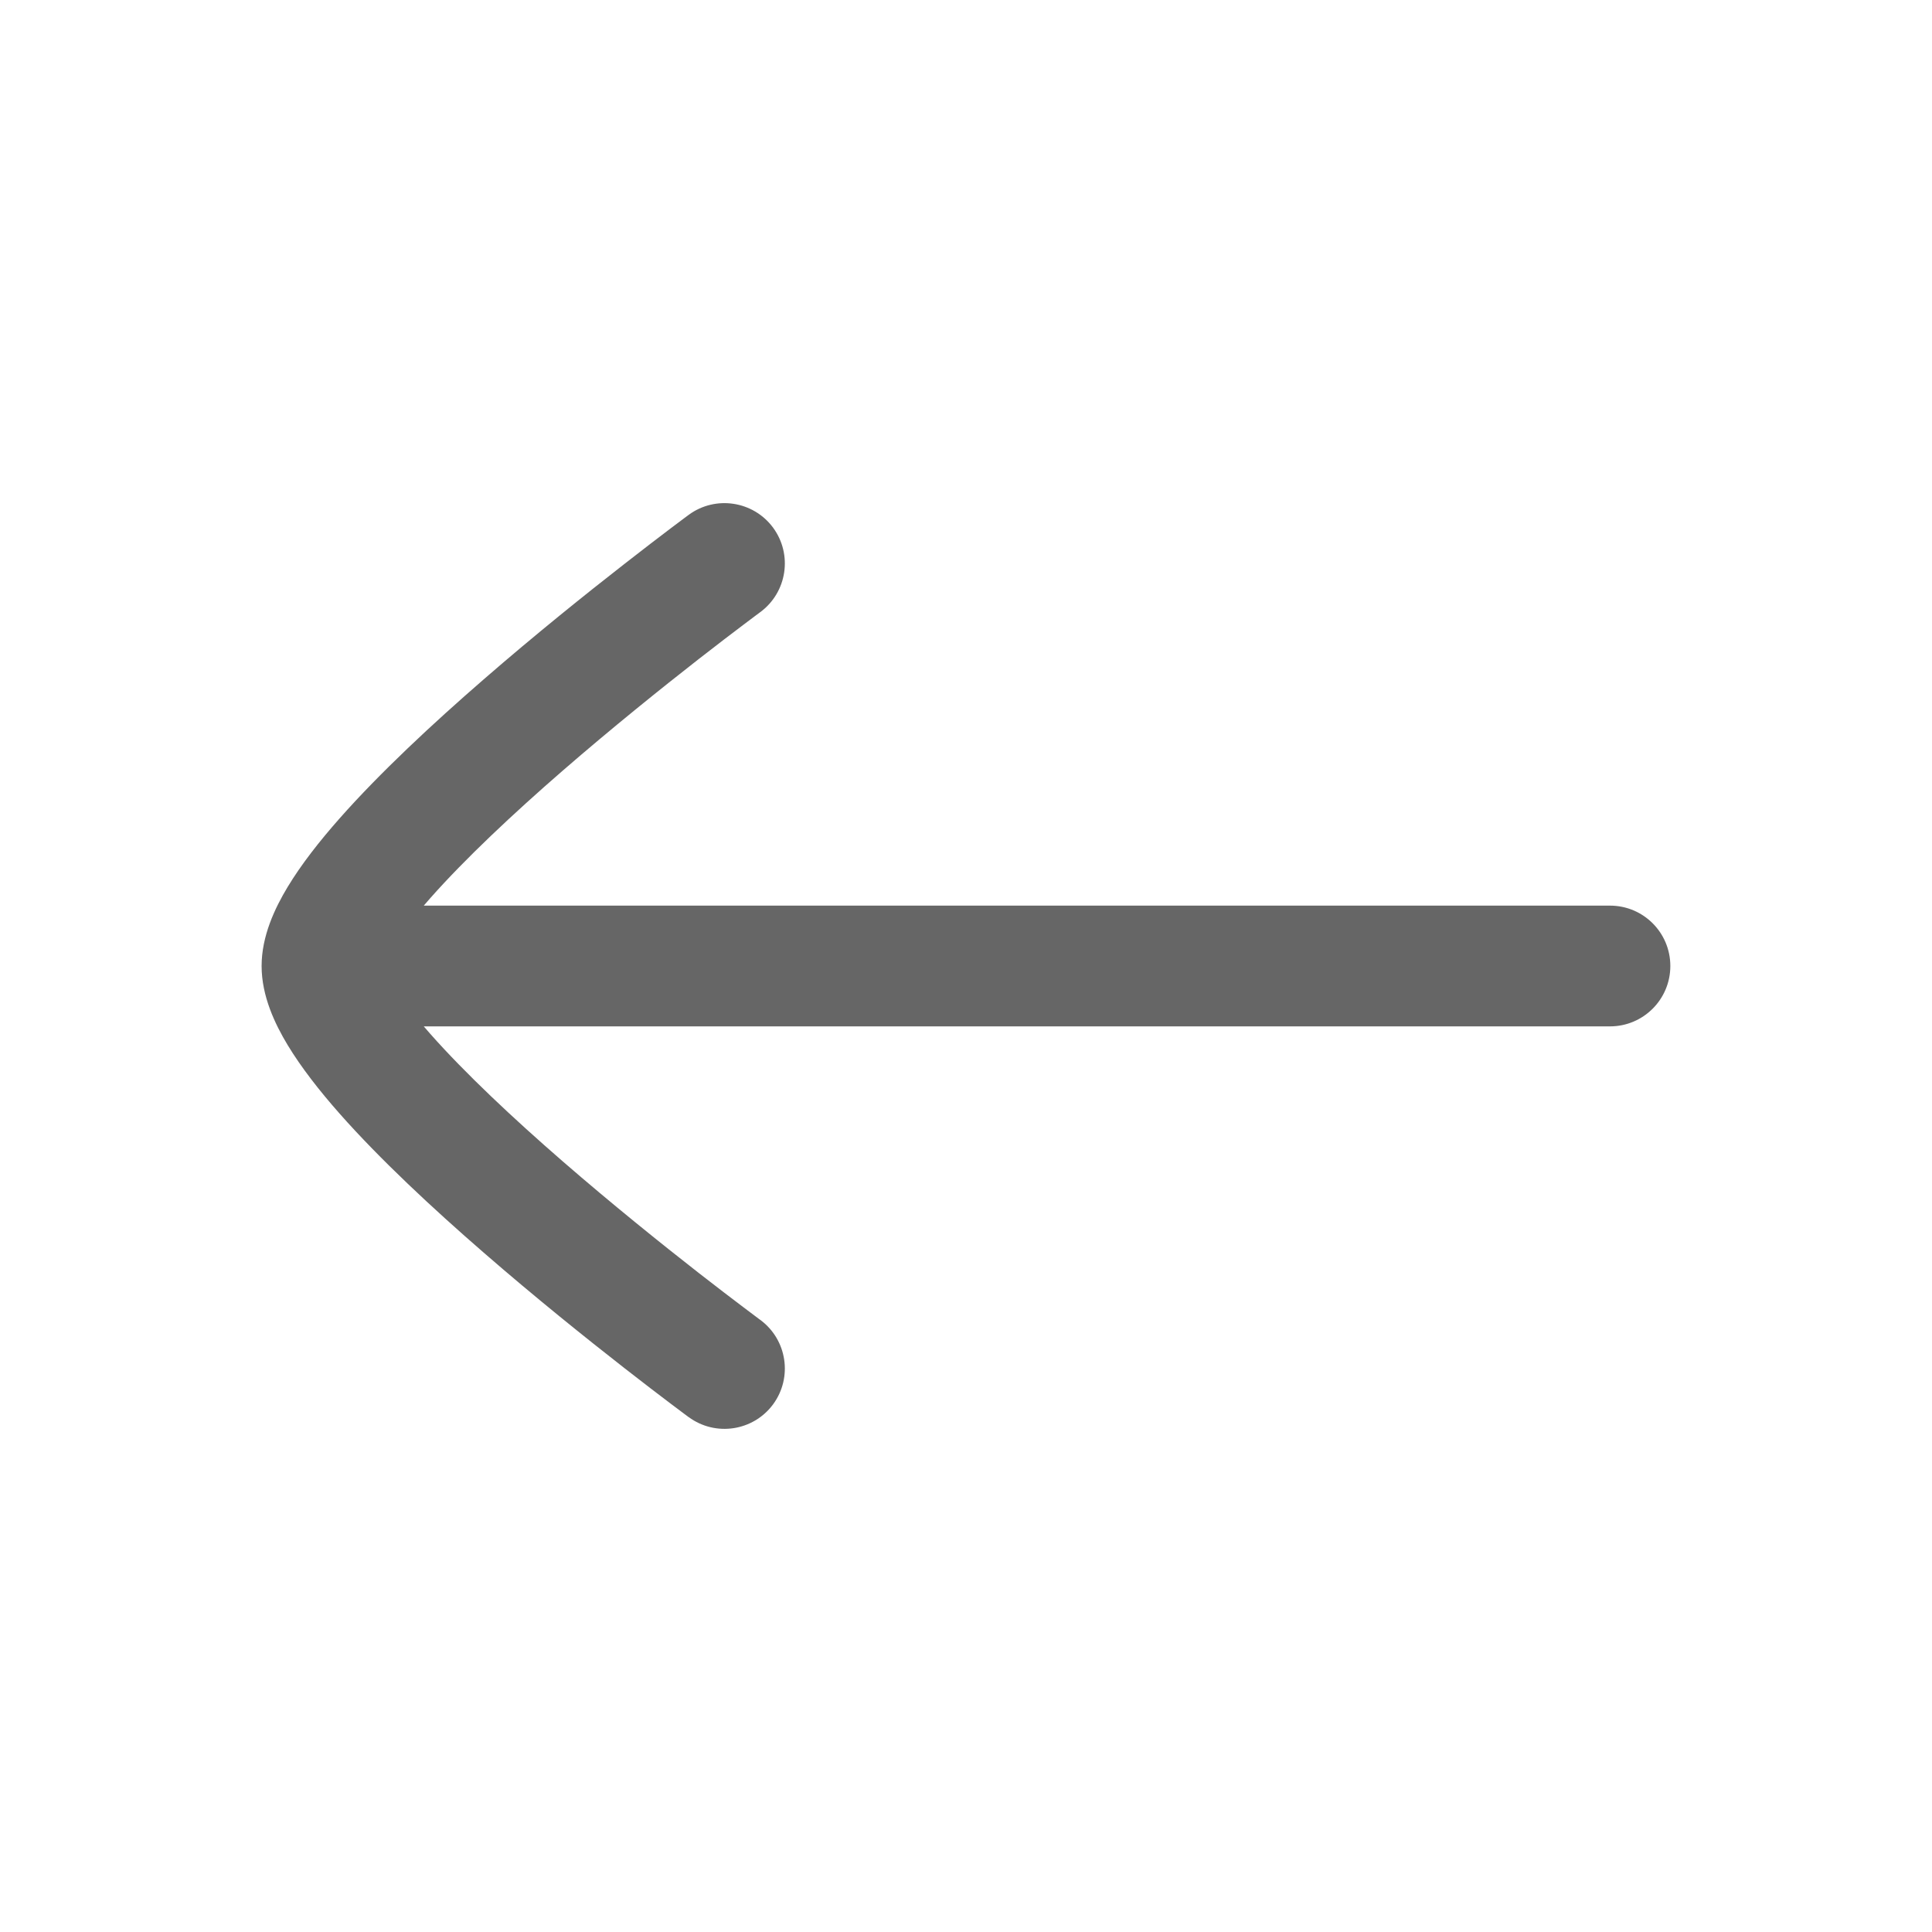
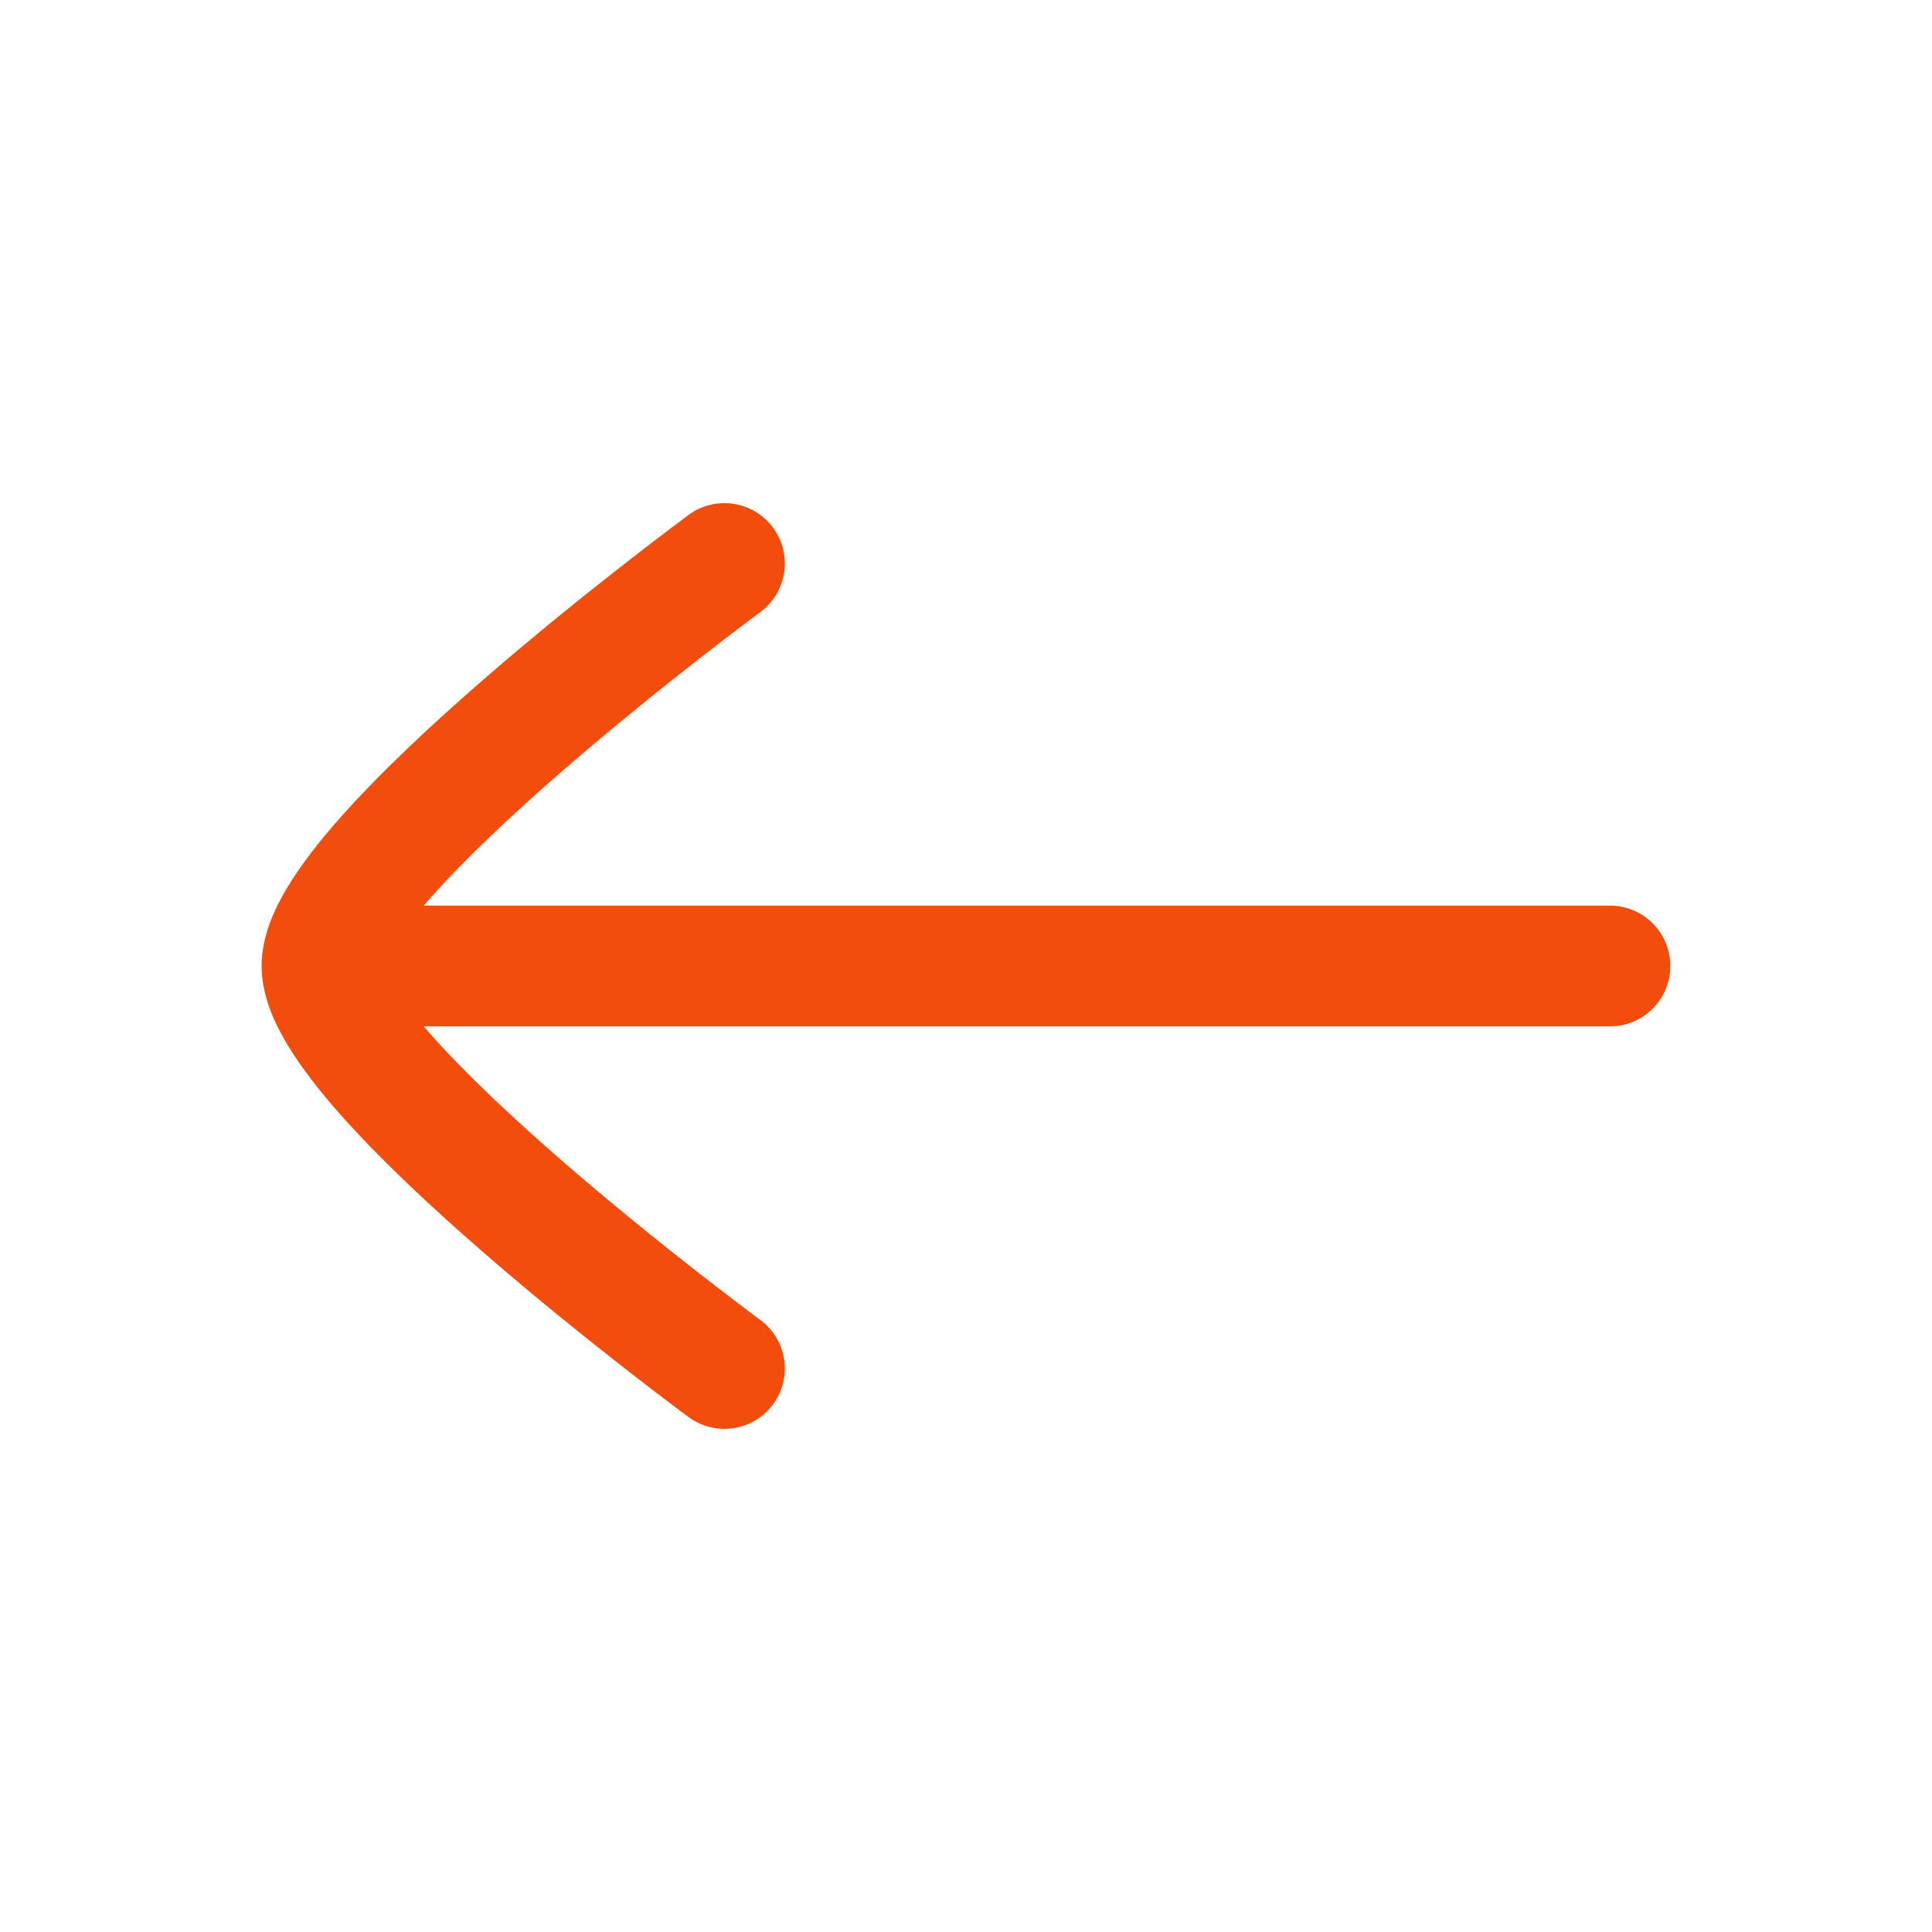
<svg xmlns="http://www.w3.org/2000/svg" width="32" height="32" viewBox="0 0 32 32" fill="none">
-   <path fill-rule="evenodd" clip-rule="evenodd" d="M12.592 10.139C13.037 9.811 13.132 9.185 12.805 8.74C12.477 8.296 11.851 8.201 11.406 8.528L11.999 9.333C11.406 8.528 11.406 8.528 11.406 8.528L11.405 8.529L11.401 8.532L11.385 8.544L11.327 8.587C11.277 8.625 11.203 8.68 11.11 8.75C10.925 8.89 10.66 9.092 10.343 9.34C9.709 9.834 8.861 10.514 8.011 11.253C7.165 11.987 6.293 12.799 5.625 13.555C5.292 13.932 4.989 14.318 4.763 14.693C4.554 15.04 4.333 15.502 4.333 16C4.333 16.498 4.554 16.96 4.763 17.307C4.989 17.681 5.292 18.068 5.625 18.445C6.293 19.201 7.165 20.013 8.011 20.747C8.861 21.486 9.709 22.166 10.342 22.66C10.66 22.908 10.924 23.11 11.11 23.25C11.203 23.32 11.277 23.375 11.327 23.413L11.385 23.456L11.4 23.468L11.405 23.471L11.406 23.471C11.406 23.471 11.406 23.472 11.999 22.667L11.406 23.471C11.851 23.799 12.477 23.704 12.805 23.26C13.132 22.815 13.037 22.189 12.592 21.861L12.589 21.859L12.575 21.849L12.522 21.809C12.475 21.774 12.405 21.722 12.316 21.654C12.137 21.519 11.881 21.324 11.573 21.084C10.956 20.602 10.138 19.945 9.322 19.237C8.501 18.524 7.706 17.779 7.124 17.121C7.088 17.08 7.053 17.039 7.019 17L26.666 17C27.219 17 27.666 16.552 27.666 16C27.666 15.447 27.219 15 26.666 15L7.019 15C7.053 14.96 7.088 14.92 7.124 14.879C7.706 14.221 8.501 13.476 9.322 12.763C10.138 12.055 10.956 11.398 11.573 10.916C11.881 10.676 12.137 10.481 12.316 10.346C12.405 10.278 12.475 10.226 12.522 10.191L12.576 10.151L12.589 10.141L12.592 10.139Z" fill="#666666" />
+   <path fill-rule="evenodd" clip-rule="evenodd" d="M12.592 10.139C13.037 9.811 13.132 9.185 12.805 8.74C12.477 8.296 11.851 8.201 11.406 8.528L11.999 9.333C11.406 8.528 11.406 8.528 11.406 8.528L11.405 8.529L11.401 8.532L11.385 8.544L11.327 8.587C11.277 8.625 11.203 8.68 11.11 8.75C10.925 8.89 10.66 9.092 10.343 9.34C9.709 9.834 8.861 10.514 8.011 11.253C7.165 11.987 6.293 12.799 5.625 13.555C5.292 13.932 4.989 14.318 4.763 14.693C4.554 15.04 4.333 15.502 4.333 16C4.333 16.498 4.554 16.96 4.763 17.307C4.989 17.681 5.292 18.068 5.625 18.445C6.293 19.201 7.165 20.013 8.011 20.747C8.861 21.486 9.709 22.166 10.342 22.66C10.66 22.908 10.924 23.11 11.11 23.25C11.203 23.32 11.277 23.375 11.327 23.413L11.385 23.456L11.4 23.468L11.405 23.471L11.406 23.471C11.406 23.471 11.406 23.472 11.999 22.667L11.406 23.471C11.851 23.799 12.477 23.704 12.805 23.26C13.132 22.815 13.037 22.189 12.592 21.861L12.589 21.859L12.575 21.849L12.522 21.809C12.475 21.774 12.405 21.722 12.316 21.654C12.137 21.519 11.881 21.324 11.573 21.084C10.956 20.602 10.138 19.945 9.322 19.237C8.501 18.524 7.706 17.779 7.124 17.121C7.088 17.08 7.053 17.039 7.019 17L26.666 17C27.219 17 27.666 16.552 27.666 16C27.666 15.447 27.219 15 26.666 15L7.019 15C7.053 14.96 7.088 14.92 7.124 14.879C7.706 14.221 8.501 13.476 9.322 12.763C10.138 12.055 10.956 11.398 11.573 10.916C11.881 10.676 12.137 10.481 12.316 10.346C12.405 10.278 12.475 10.226 12.522 10.191L12.576 10.151L12.589 10.141L12.592 10.139Z" fill="#F24D0D" />
</svg>
